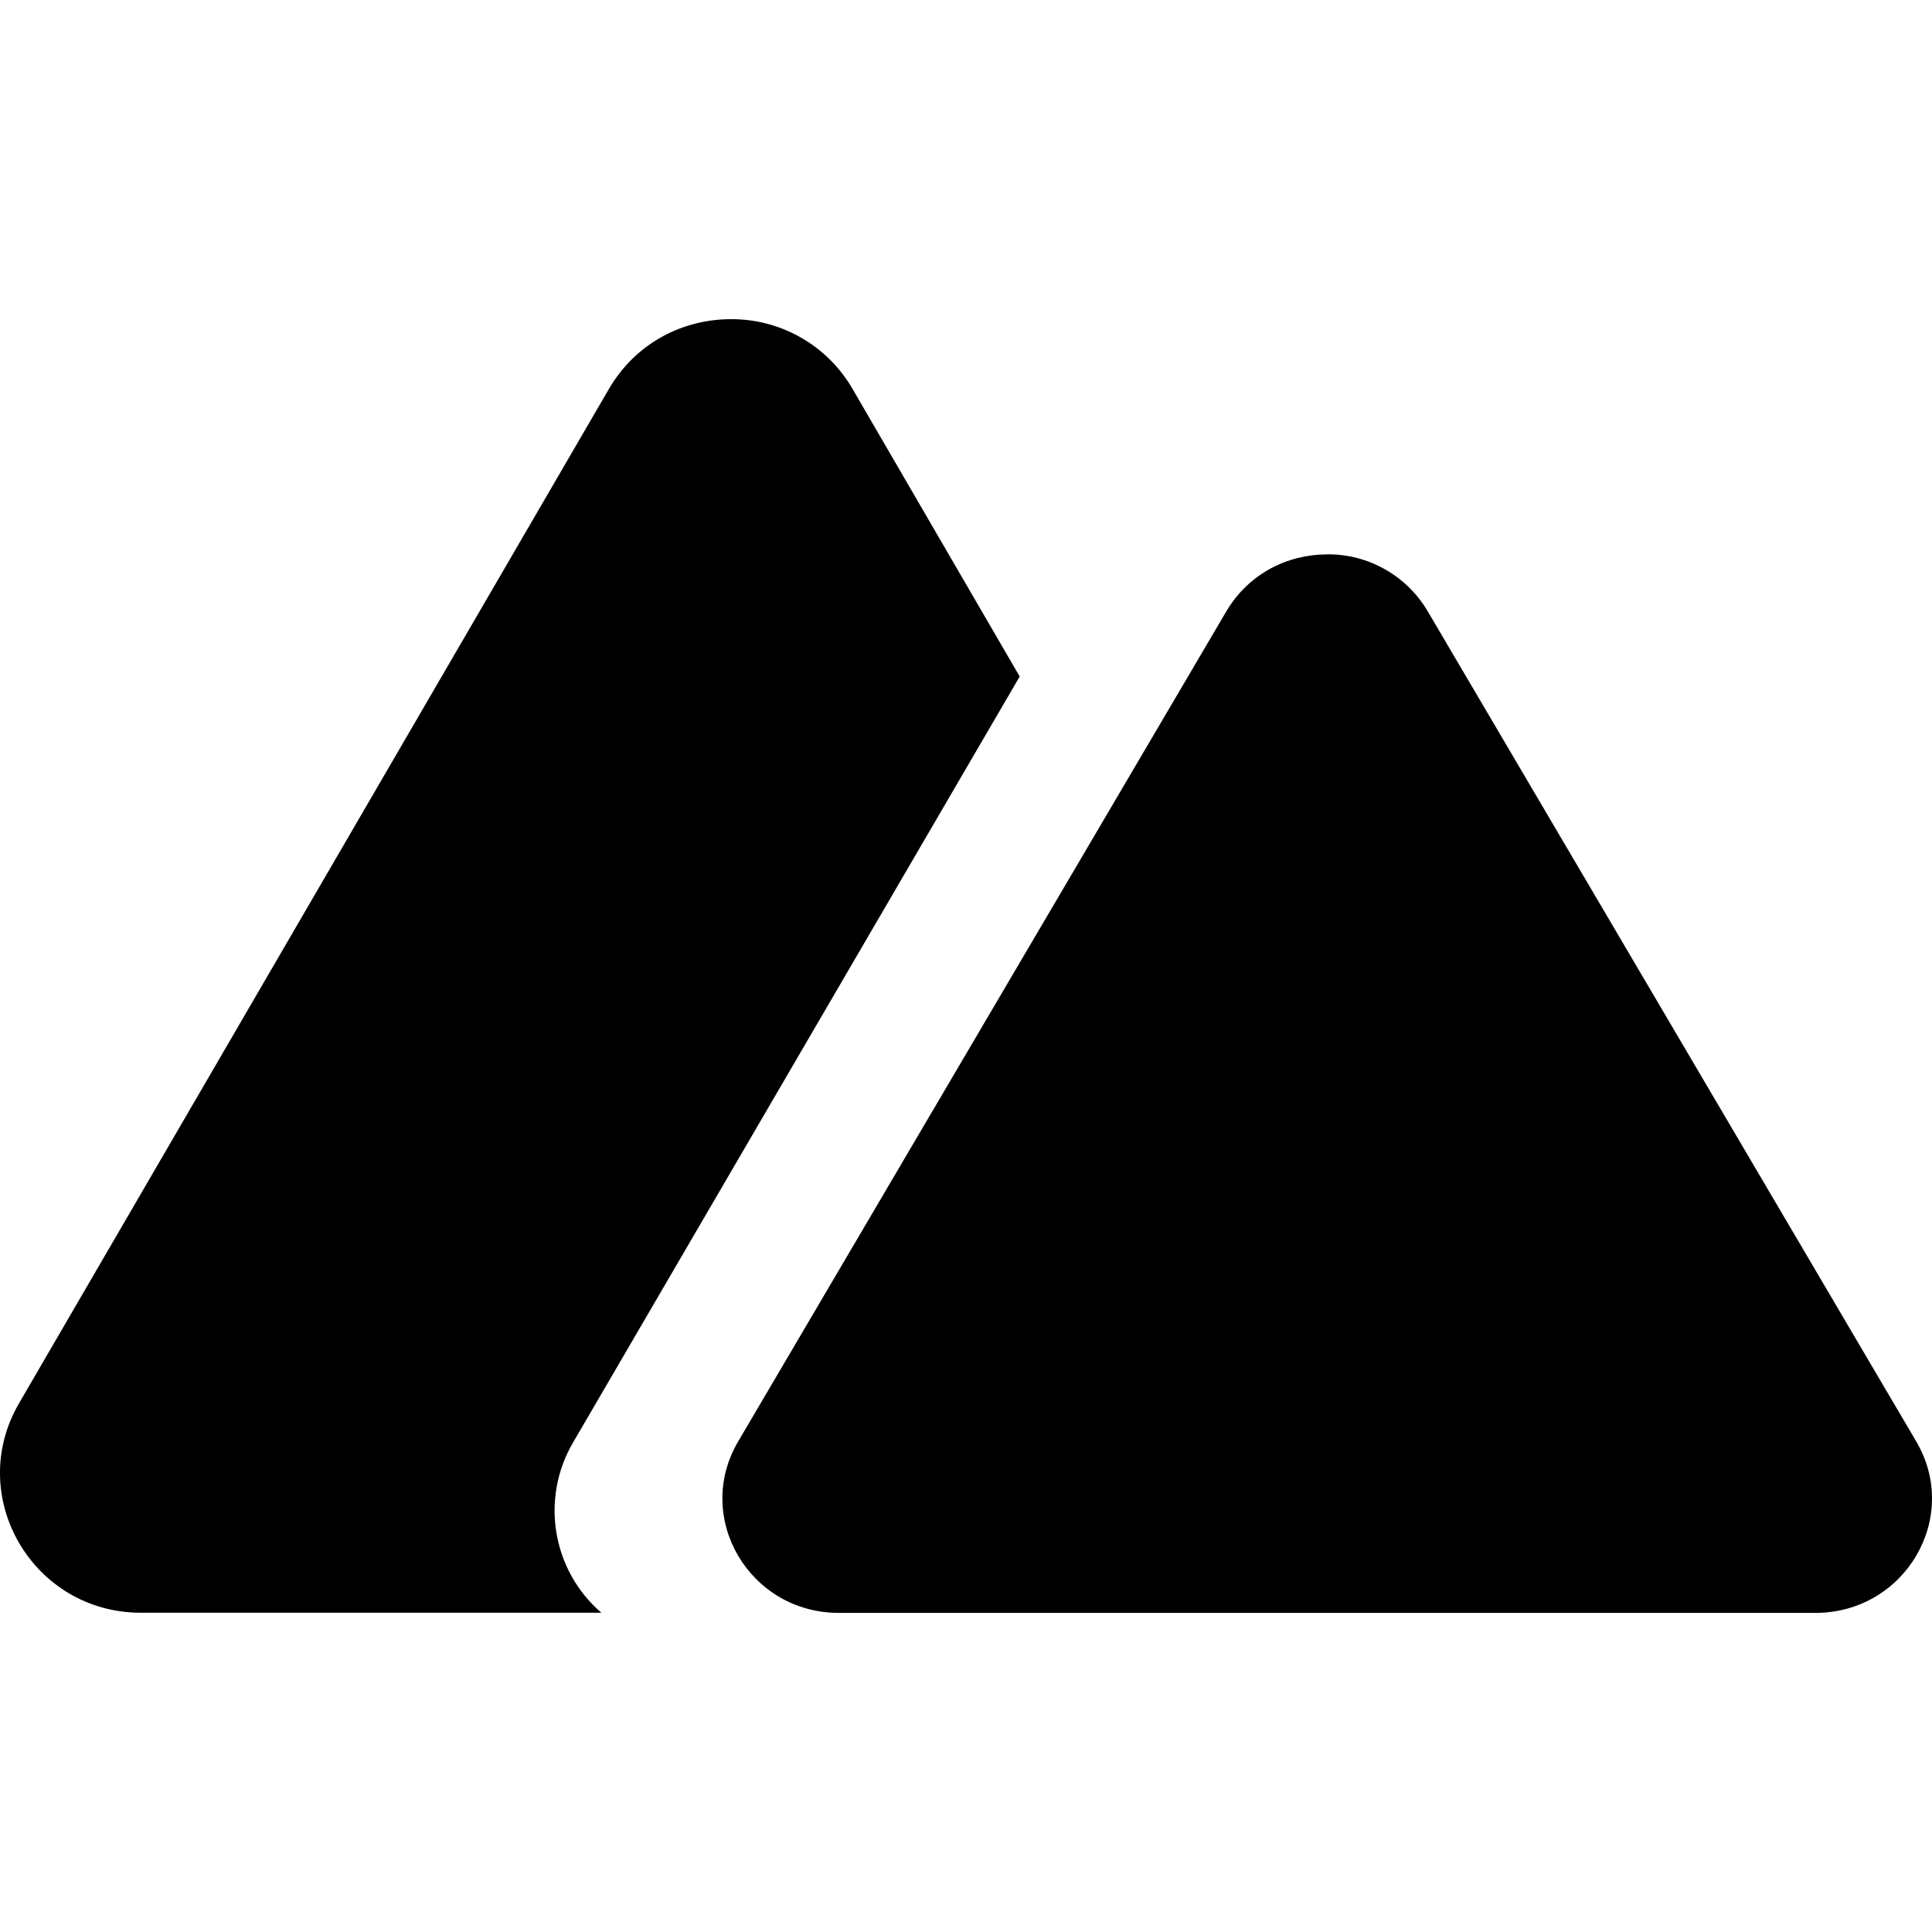
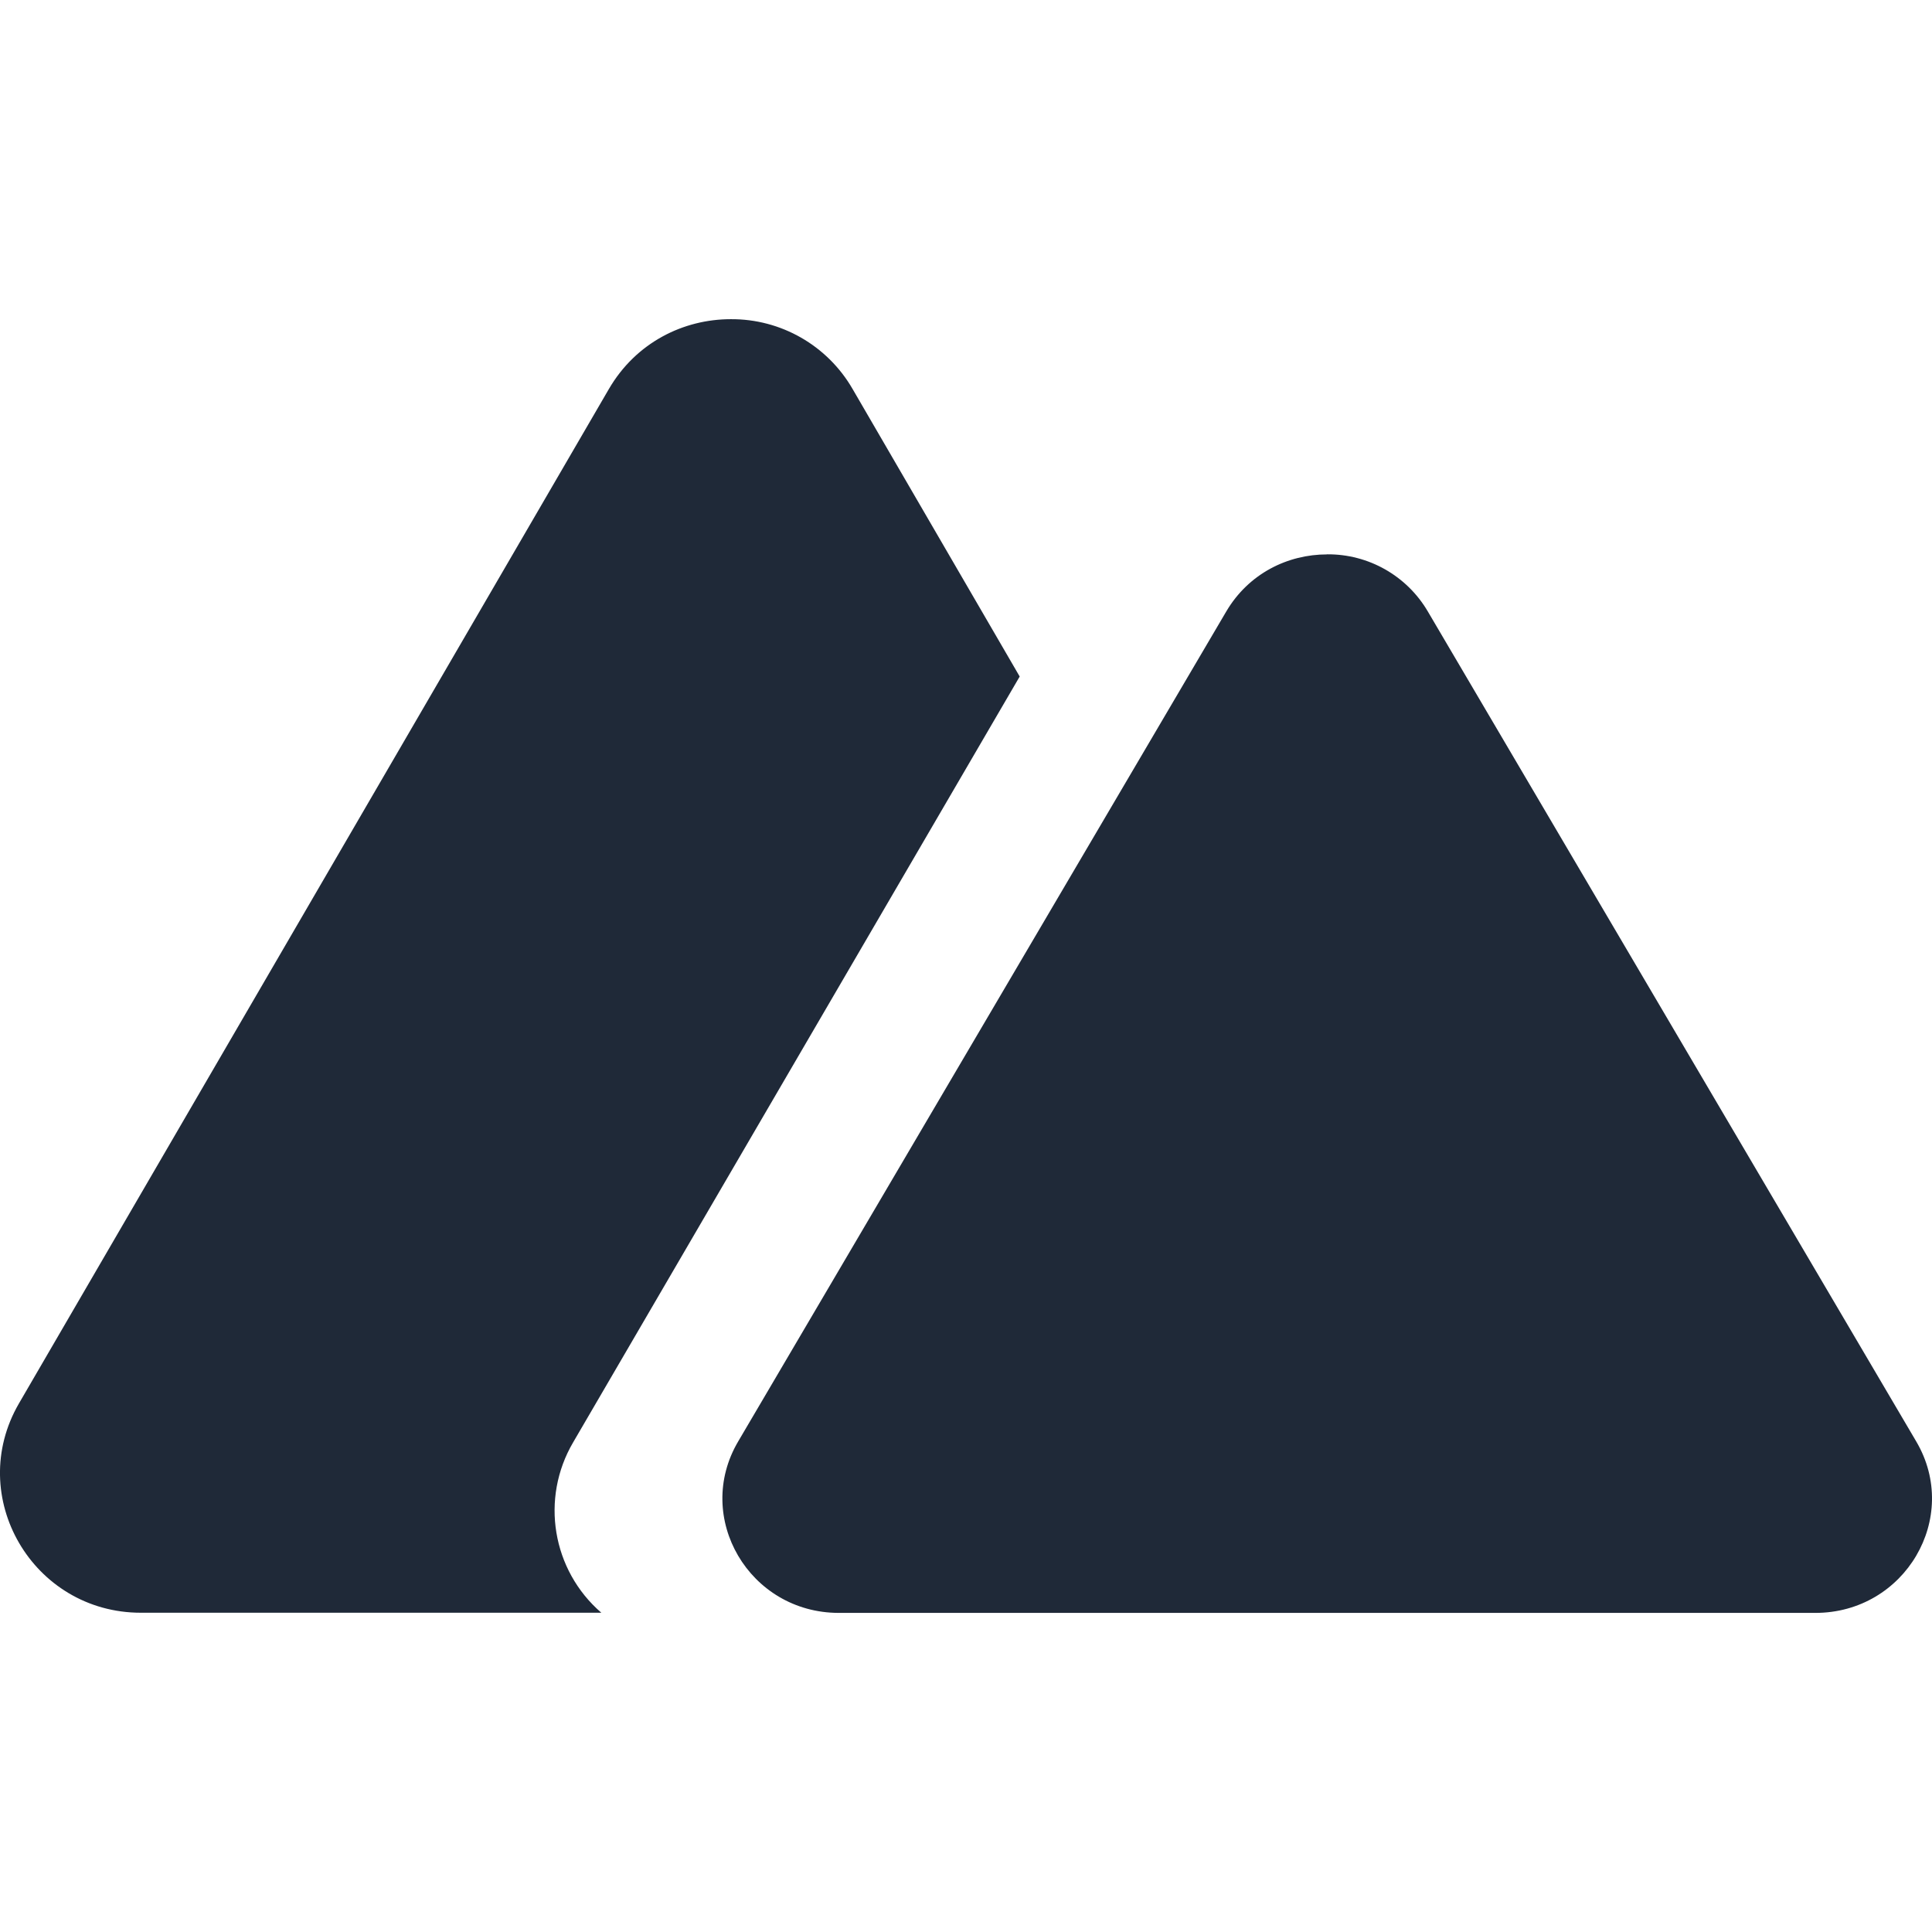
- <svg xmlns="http://www.w3.org/2000/svg" role="img" viewBox="0 0 24 24" style="fill: #000000;" fill="#000000">
+ <svg xmlns="http://www.w3.org/2000/svg" viewBox="0 0 24 24" fill="#1F2938">
  <path d="M9.078 3.965c-.588 0-1.177.289-1.514.867L.236 17.433c-.672 1.156.17 2.601 1.514 2.601h5.72a1.676 1.676 0 0 1-.35-2.117l5.547-9.513-2.076-3.572a1.734 1.734 0 0 0-1.513-.867zm7.407 2.922c-.487 0-.973.236-1.252.709L9.17 17.906c-.557.945.138 2.13 1.251 2.13h12.13c1.114 0 1.81-1.185 1.253-2.13l-6.067-10.31a1.437 1.437 0 0 0-1.252-.71z" />
</svg>
